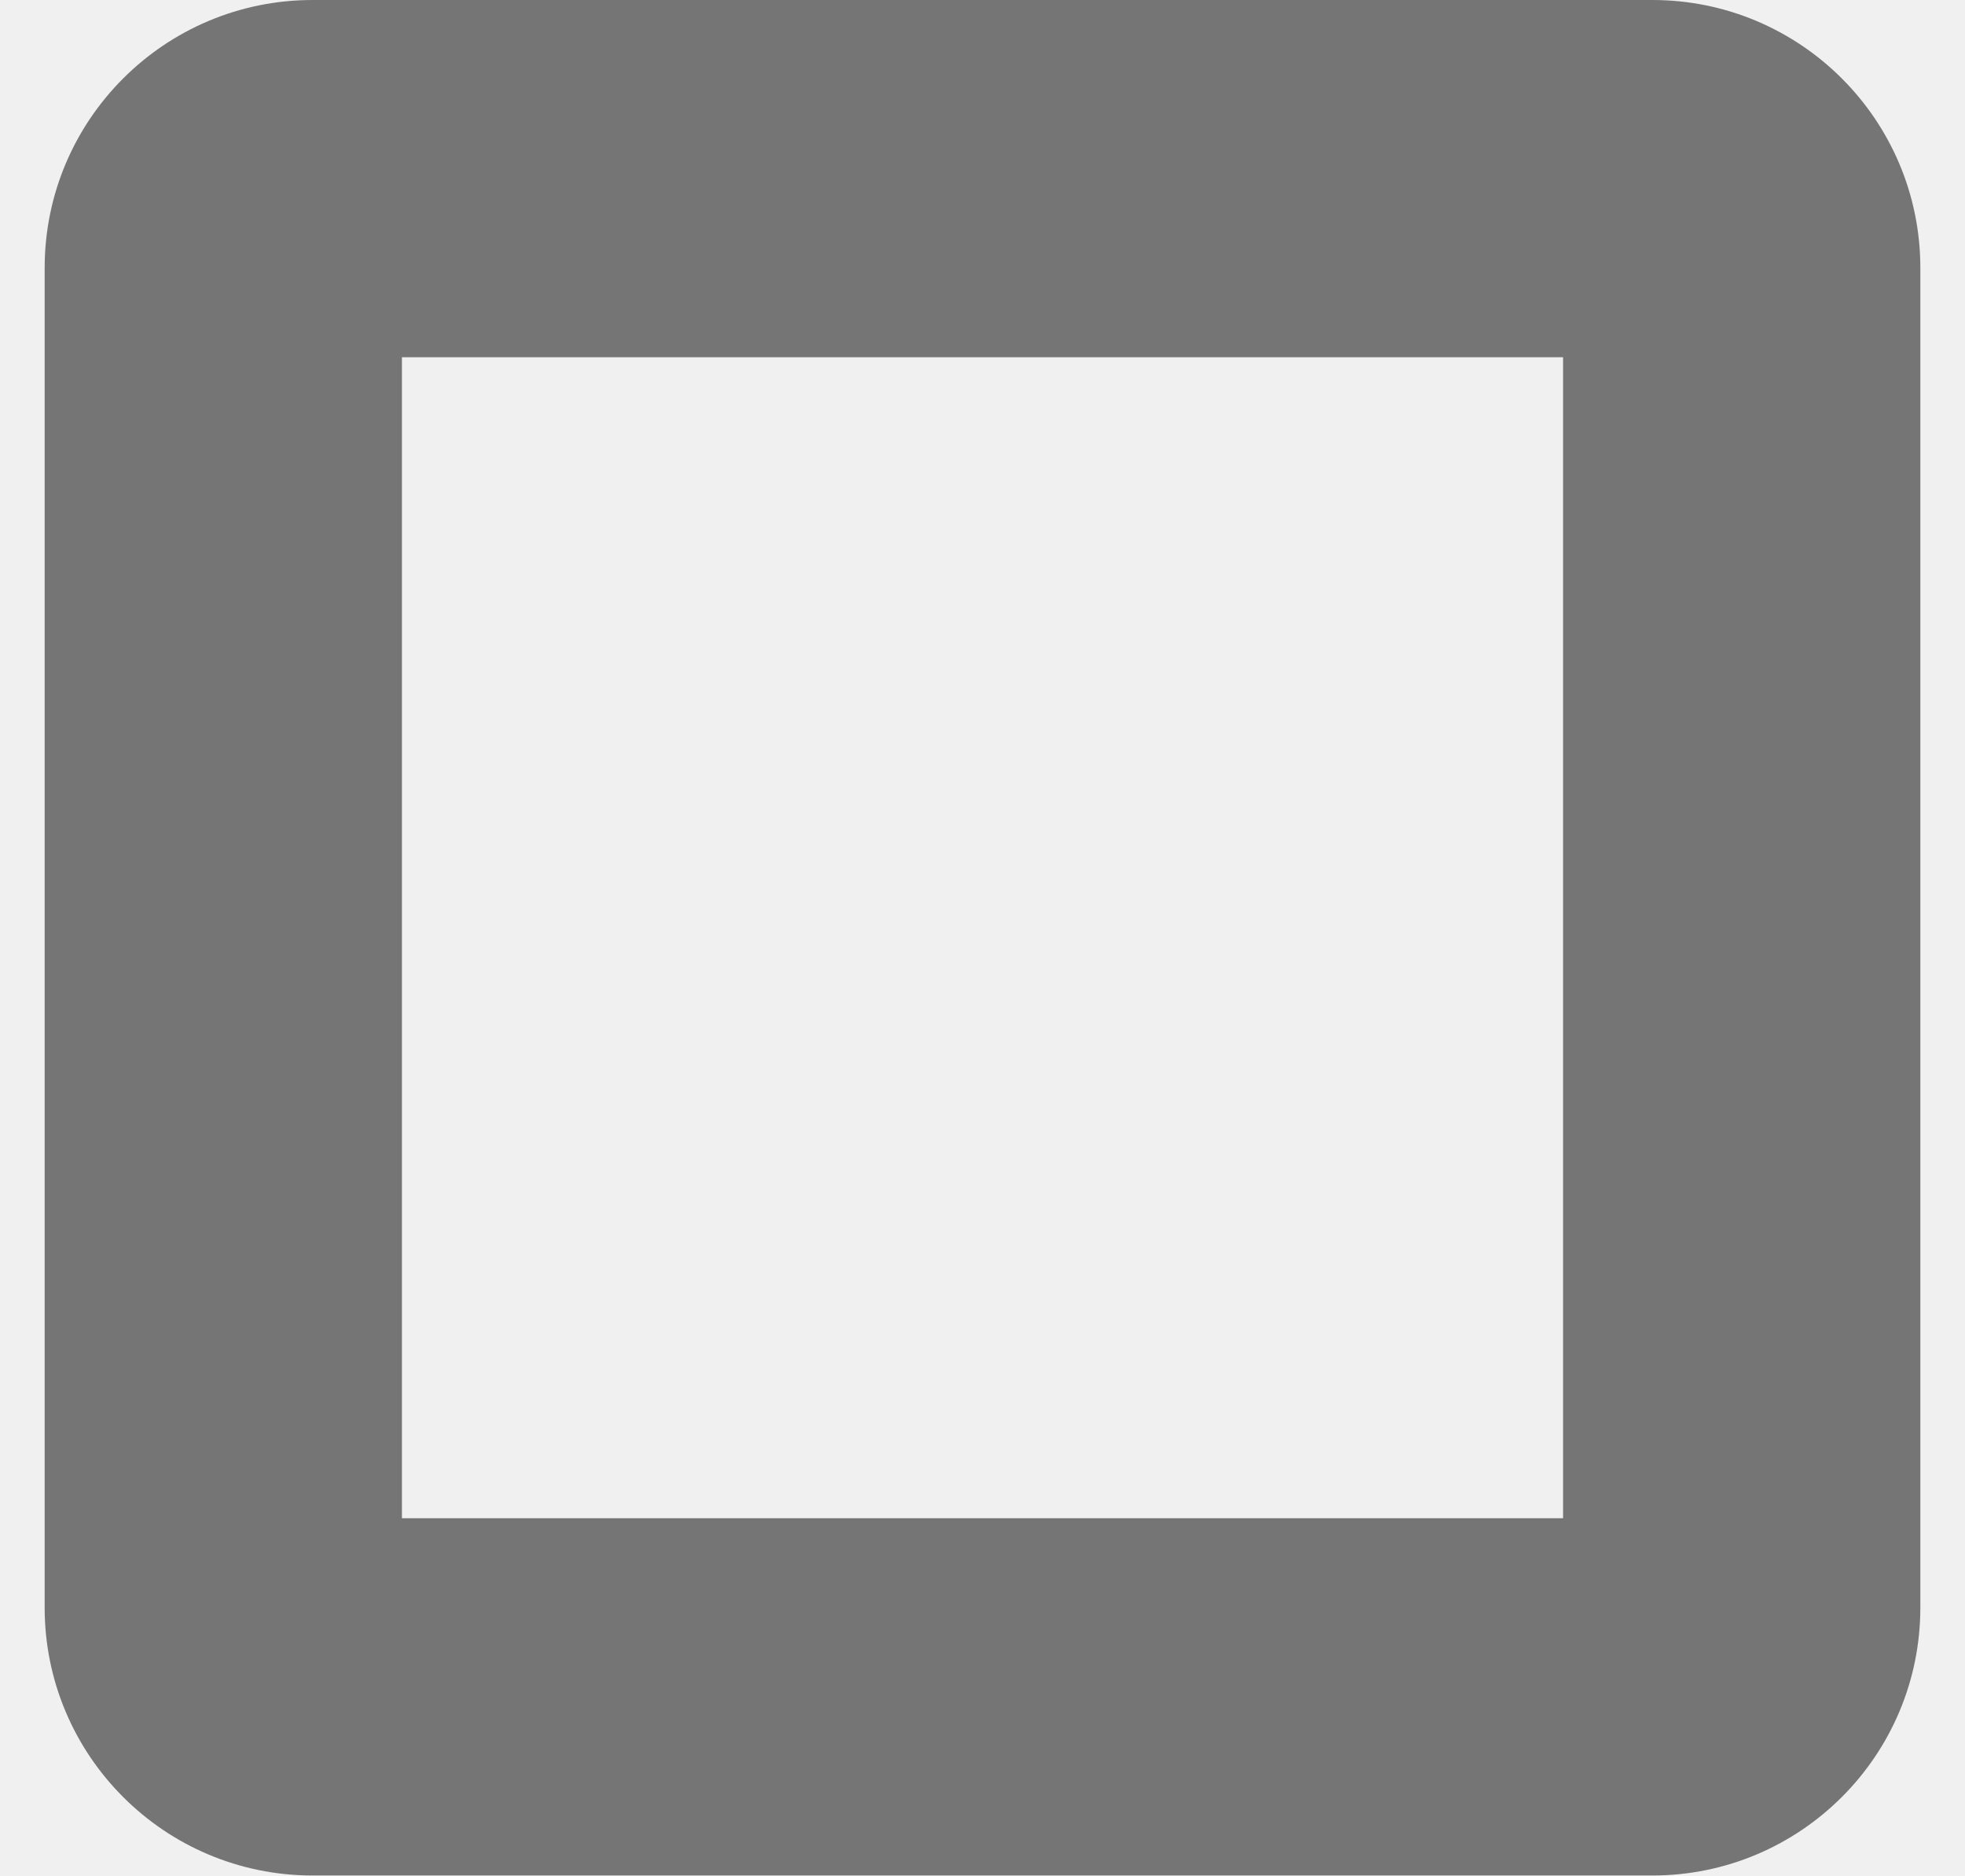
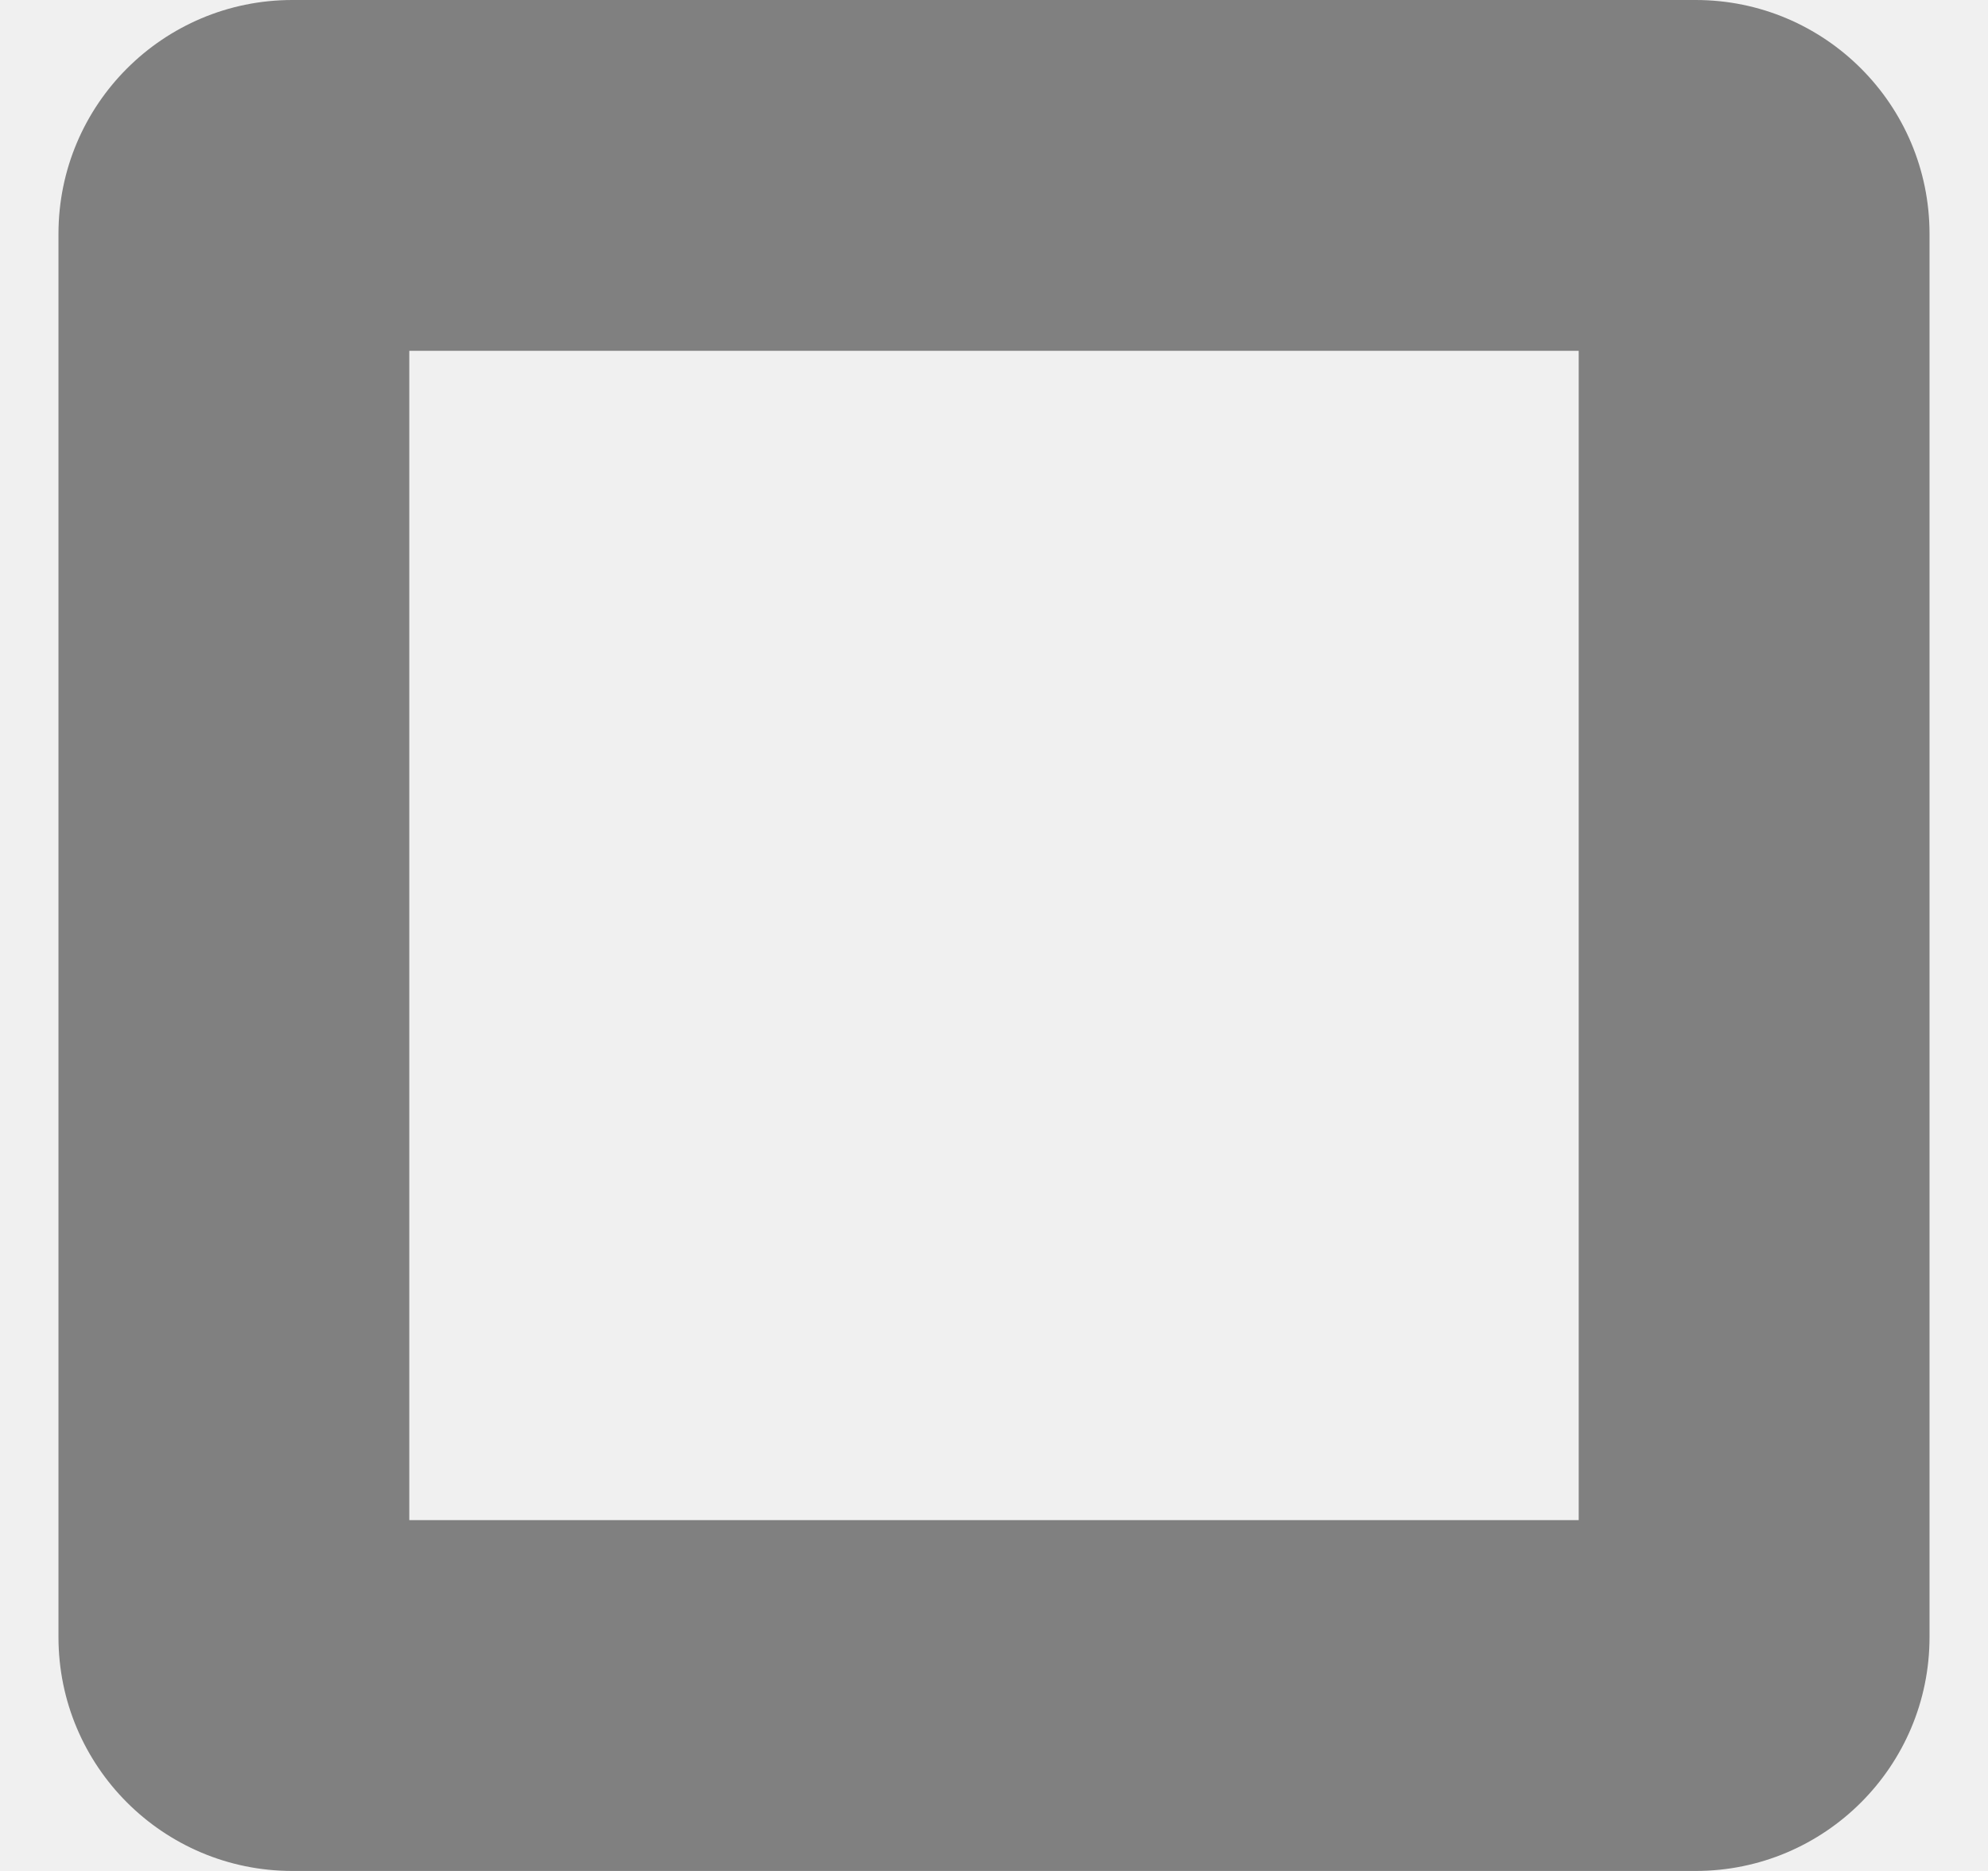
- <svg xmlns="http://www.w3.org/2000/svg" width="22" height="21" viewBox="0 0 22 21" fill="none">
+ <svg xmlns="http://www.w3.org/2000/svg" width="17" height="16" viewBox="0 0 17 16" fill="none">
  <mask id="path-1-inside-1_56_56" fill="white">
-     <rect x="0.5" width="21" height="21" rx="3" />
+     <rect x="0.5" width="16" height="16" rx="2" />
  </mask>
-   <rect x="0.5" width="21" height="21" rx="3" stroke="#757575" stroke-width="8" mask="url(#path-1-inside-1_56_56)" />
+   <rect x="0.5" width="16" height="16" rx="2" stroke="#808080" stroke-width="6" mask="url(#path-1-inside-1_56_56)" />
</svg>
